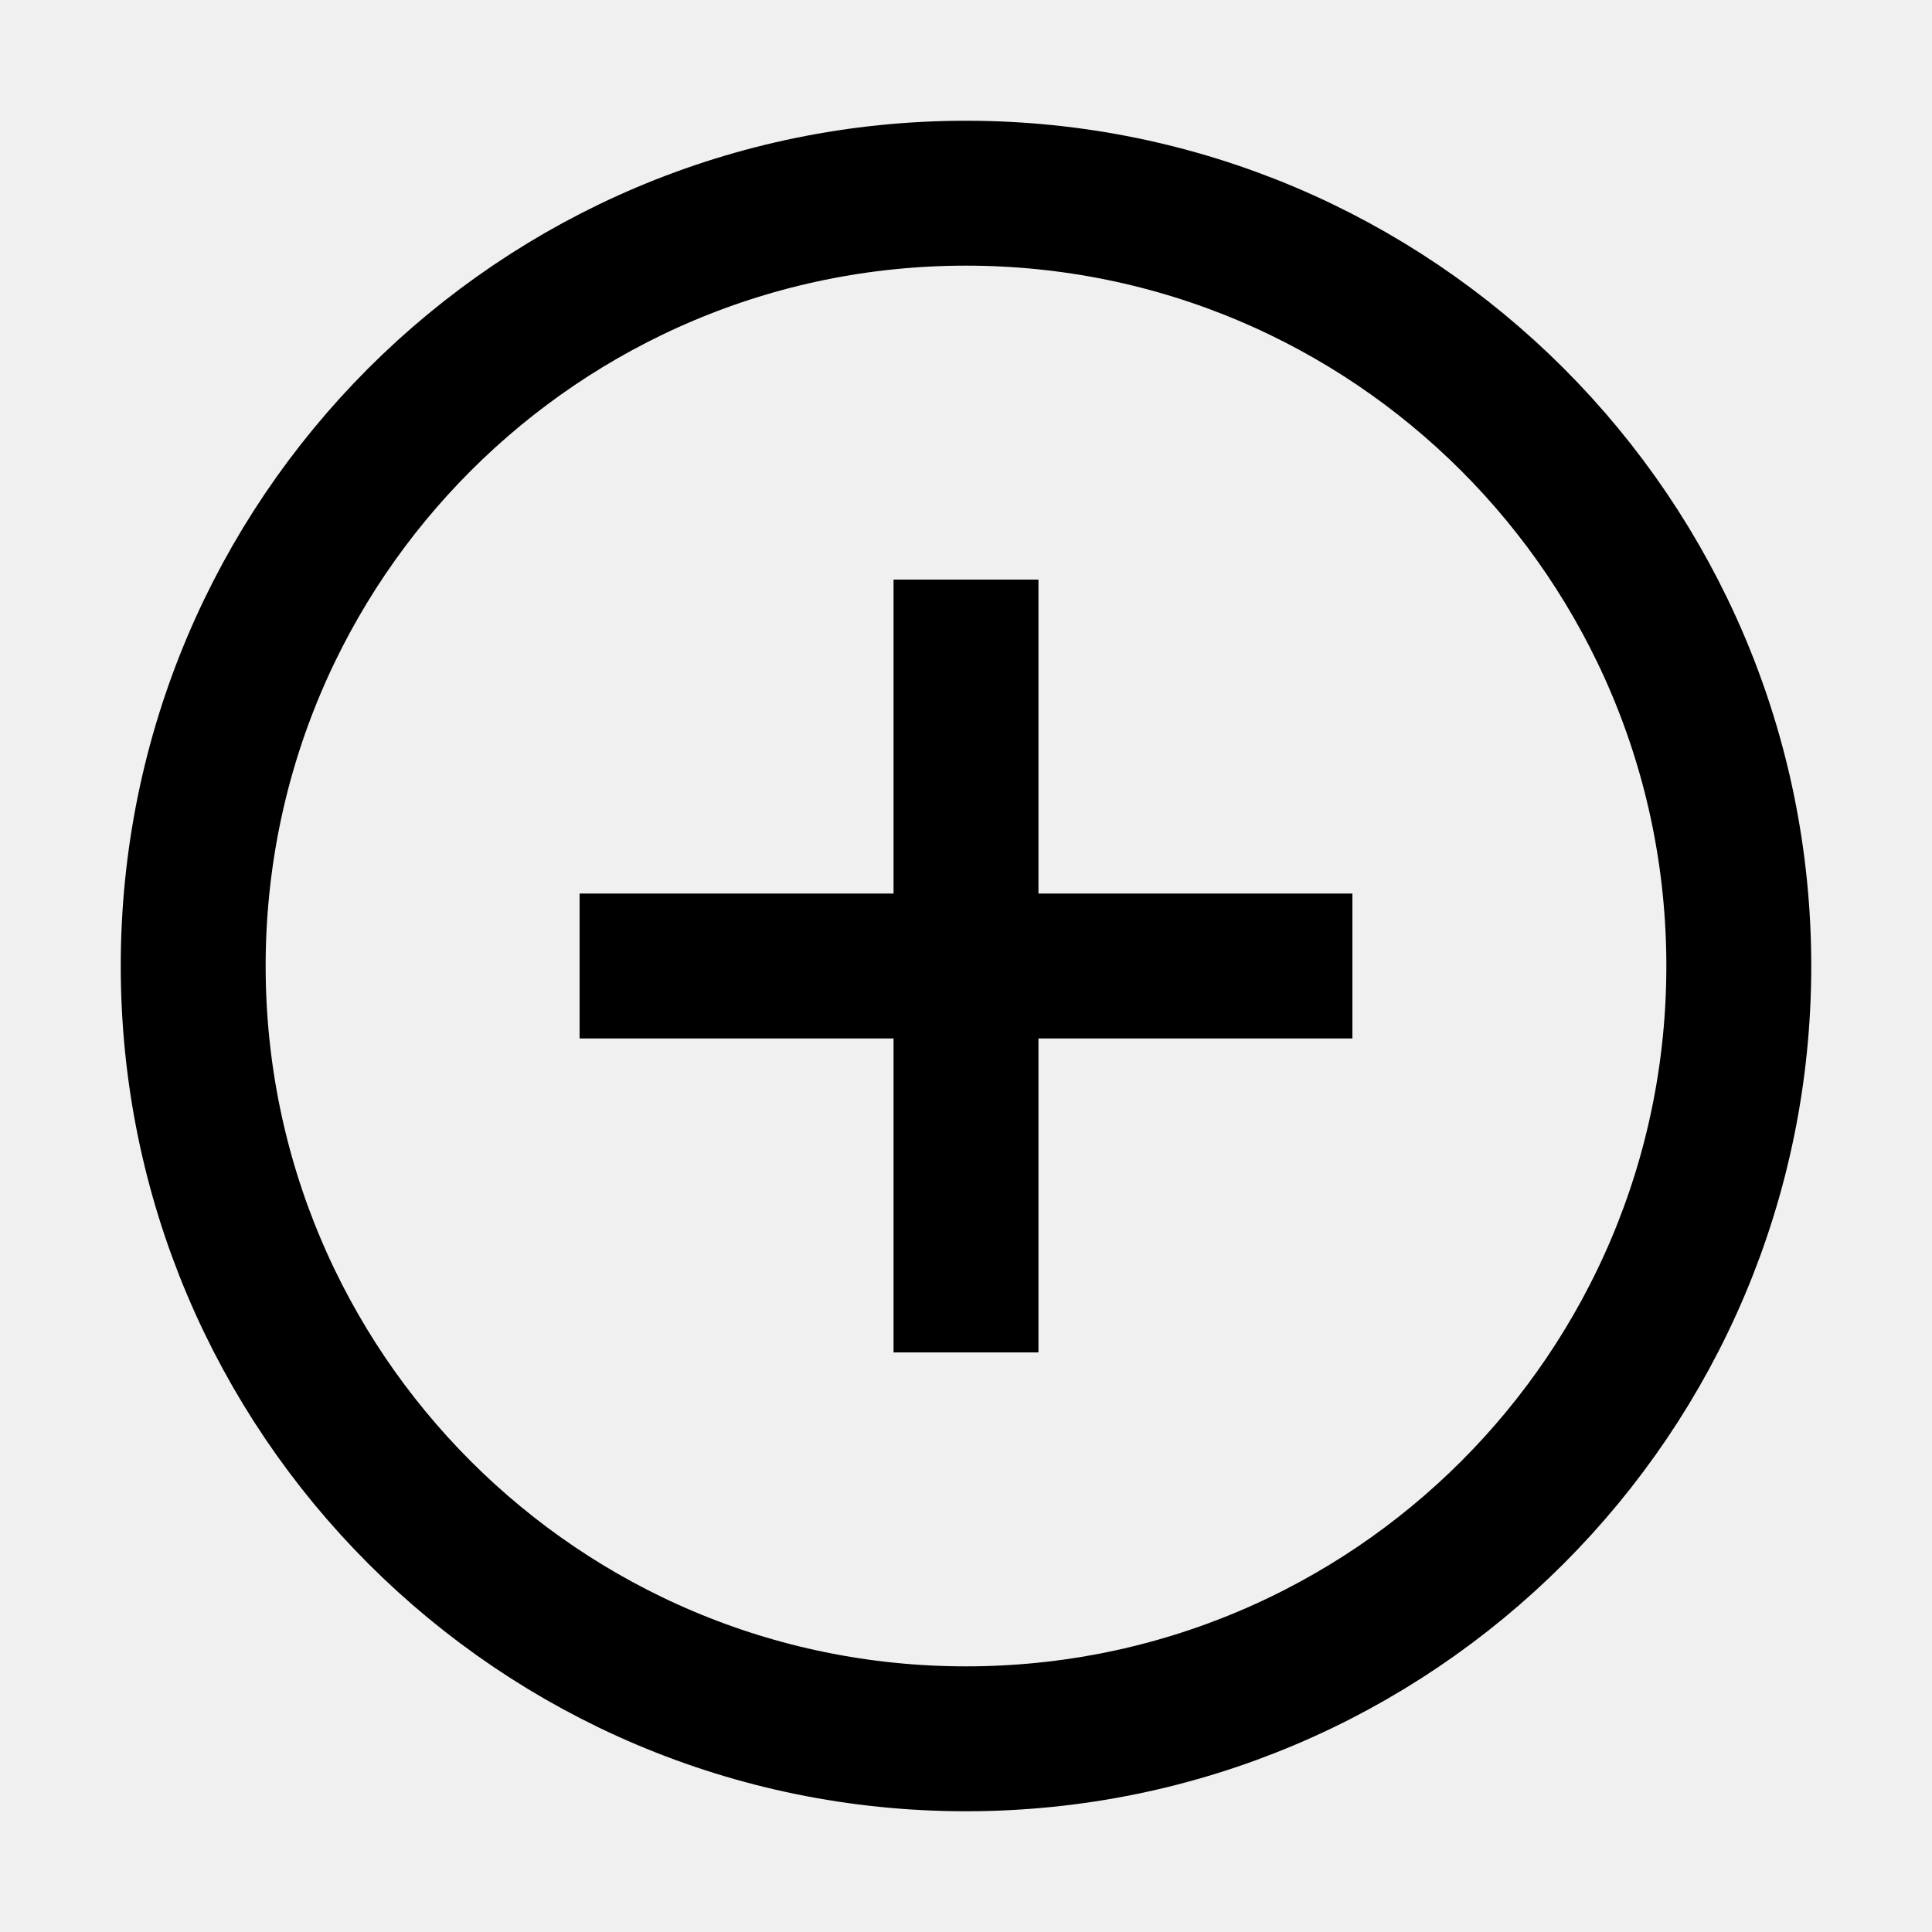
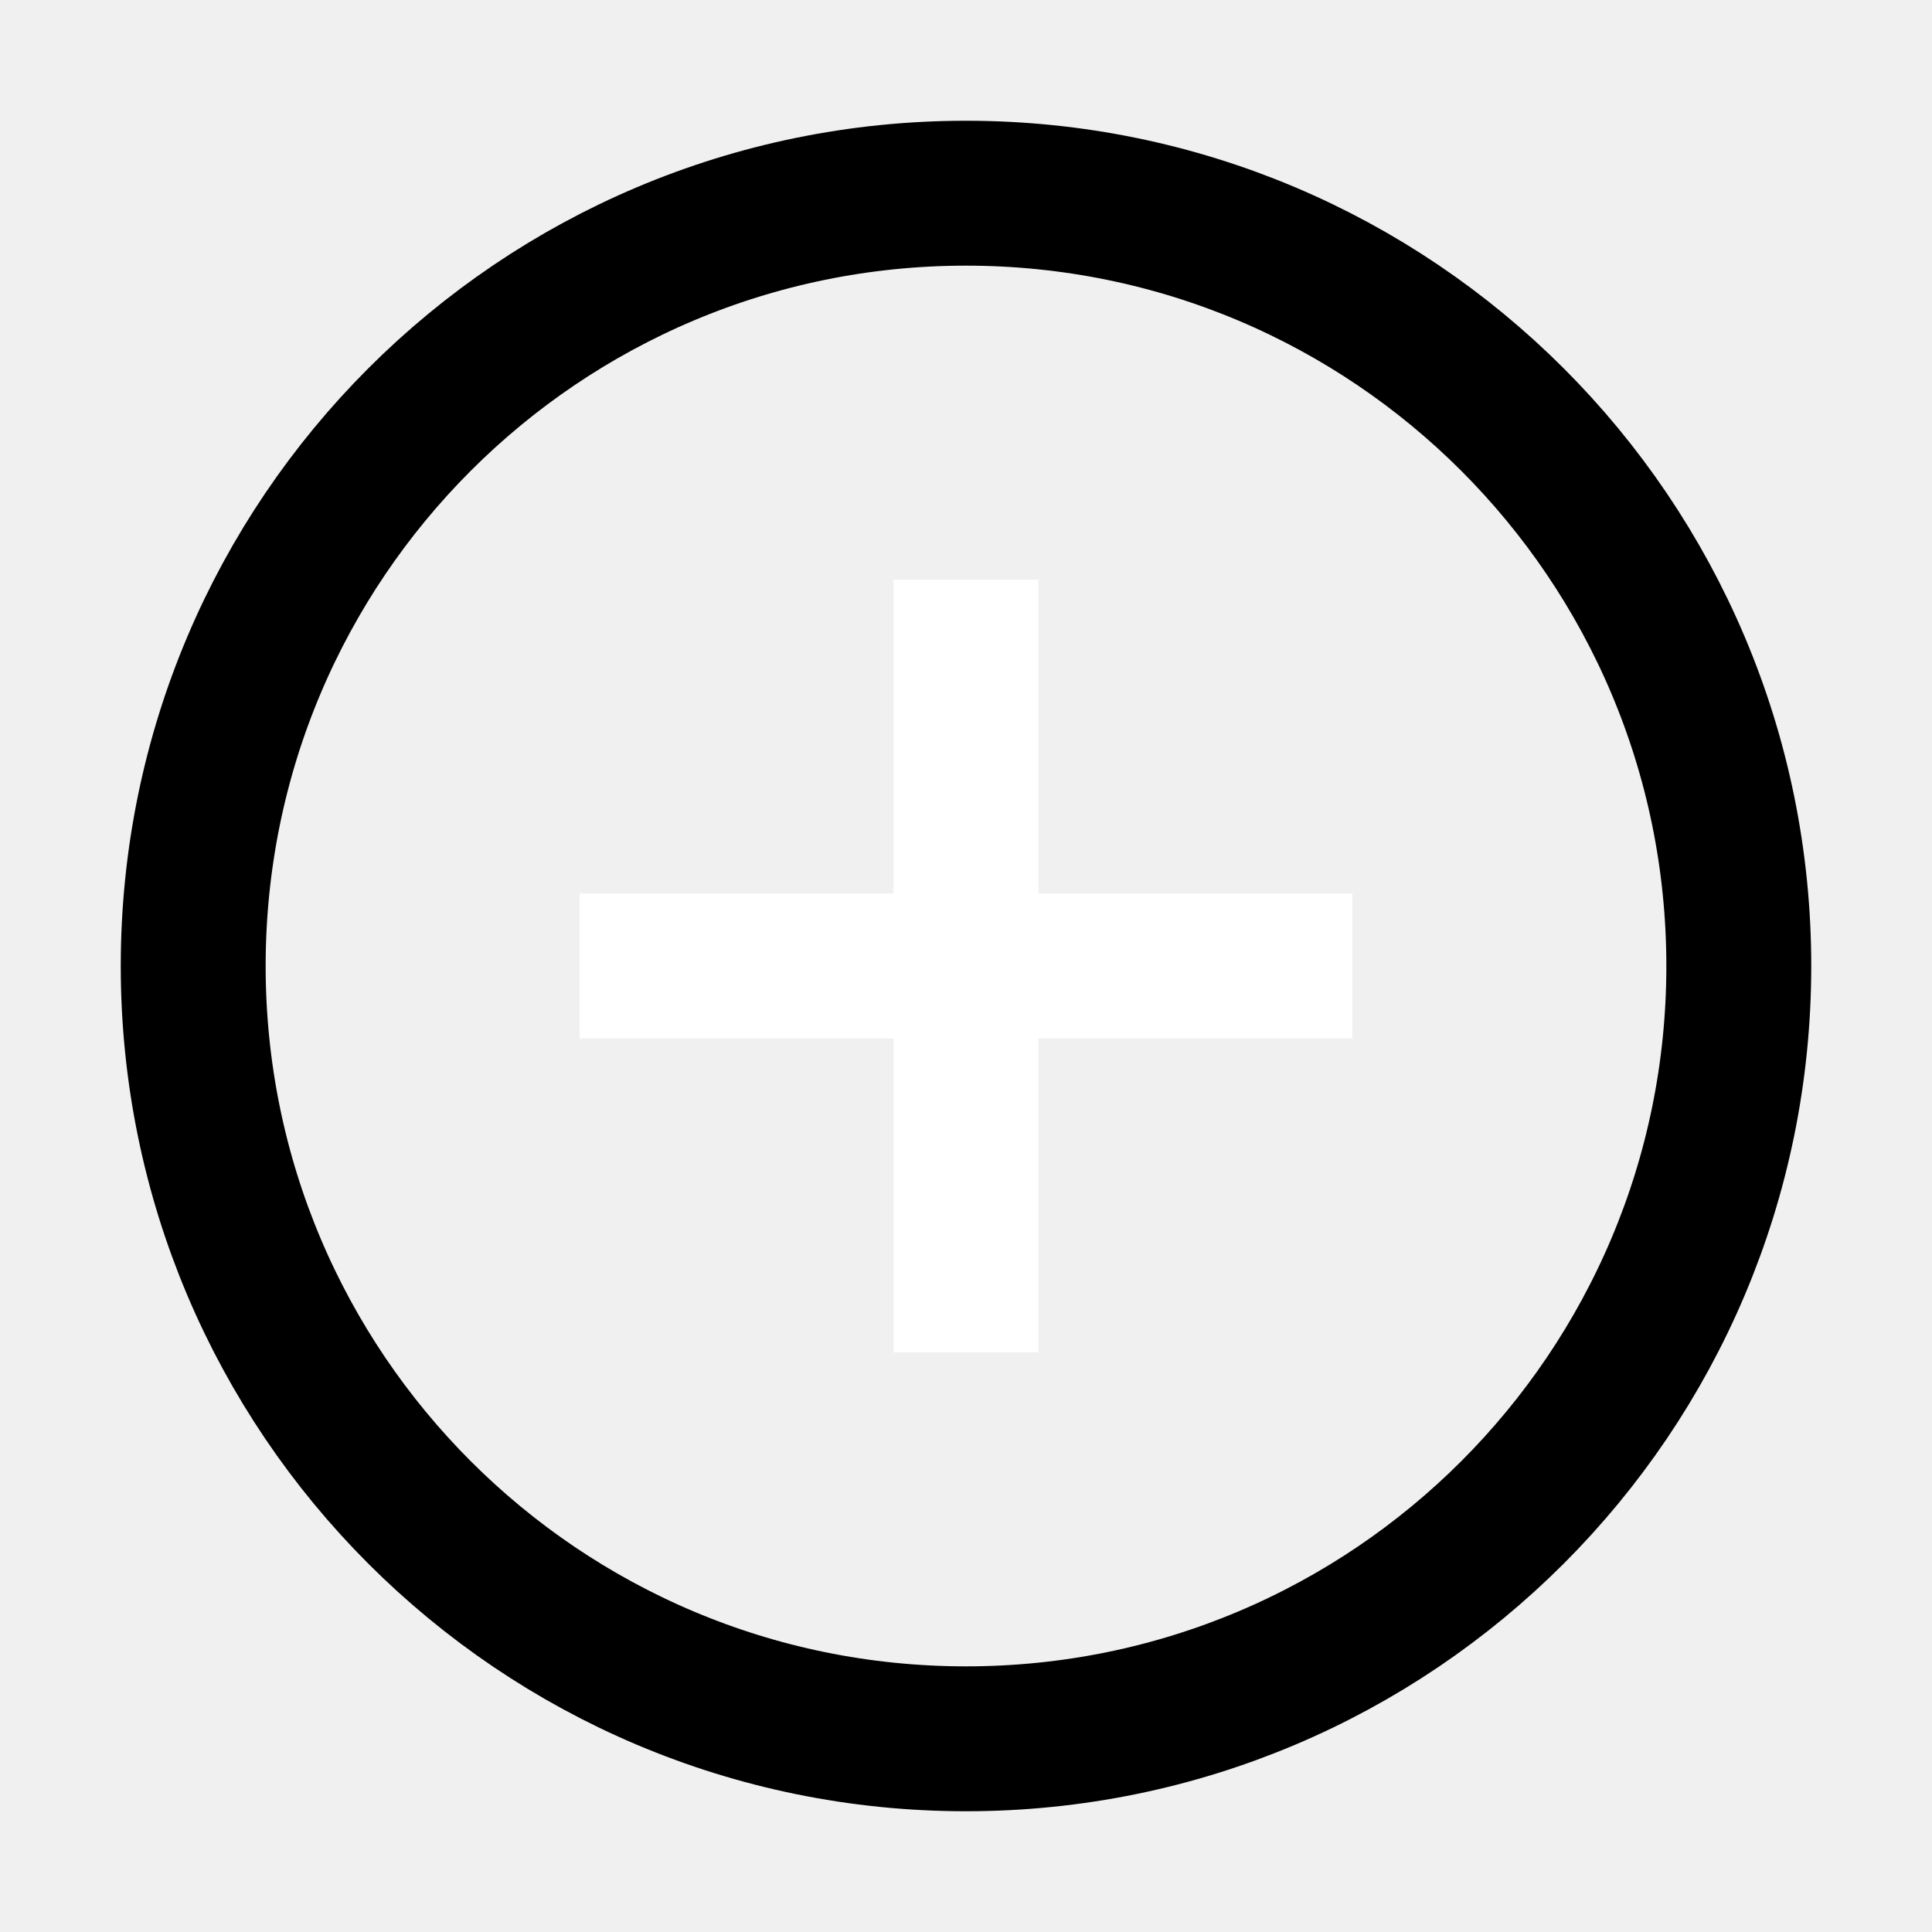
<svg xmlns="http://www.w3.org/2000/svg" width="20" height="20" fill="none" viewBox="0 0 20 20">
  <circle cx="10" cy="10" r="8" stroke="currentColor" stroke-width="1.5" />
-   <path stroke="currentColor" stroke-width="1.5" d="M10 6V14" />
-   <path stroke="currentColor" stroke-width="1.5" d="M14 10H6" />
+   <path stroke="#FFF" stroke-width="1.5" d="M10 6V14" />
+   <path stroke="#FFF" stroke-width="1.5" d="M14 10H6" />
</svg>
